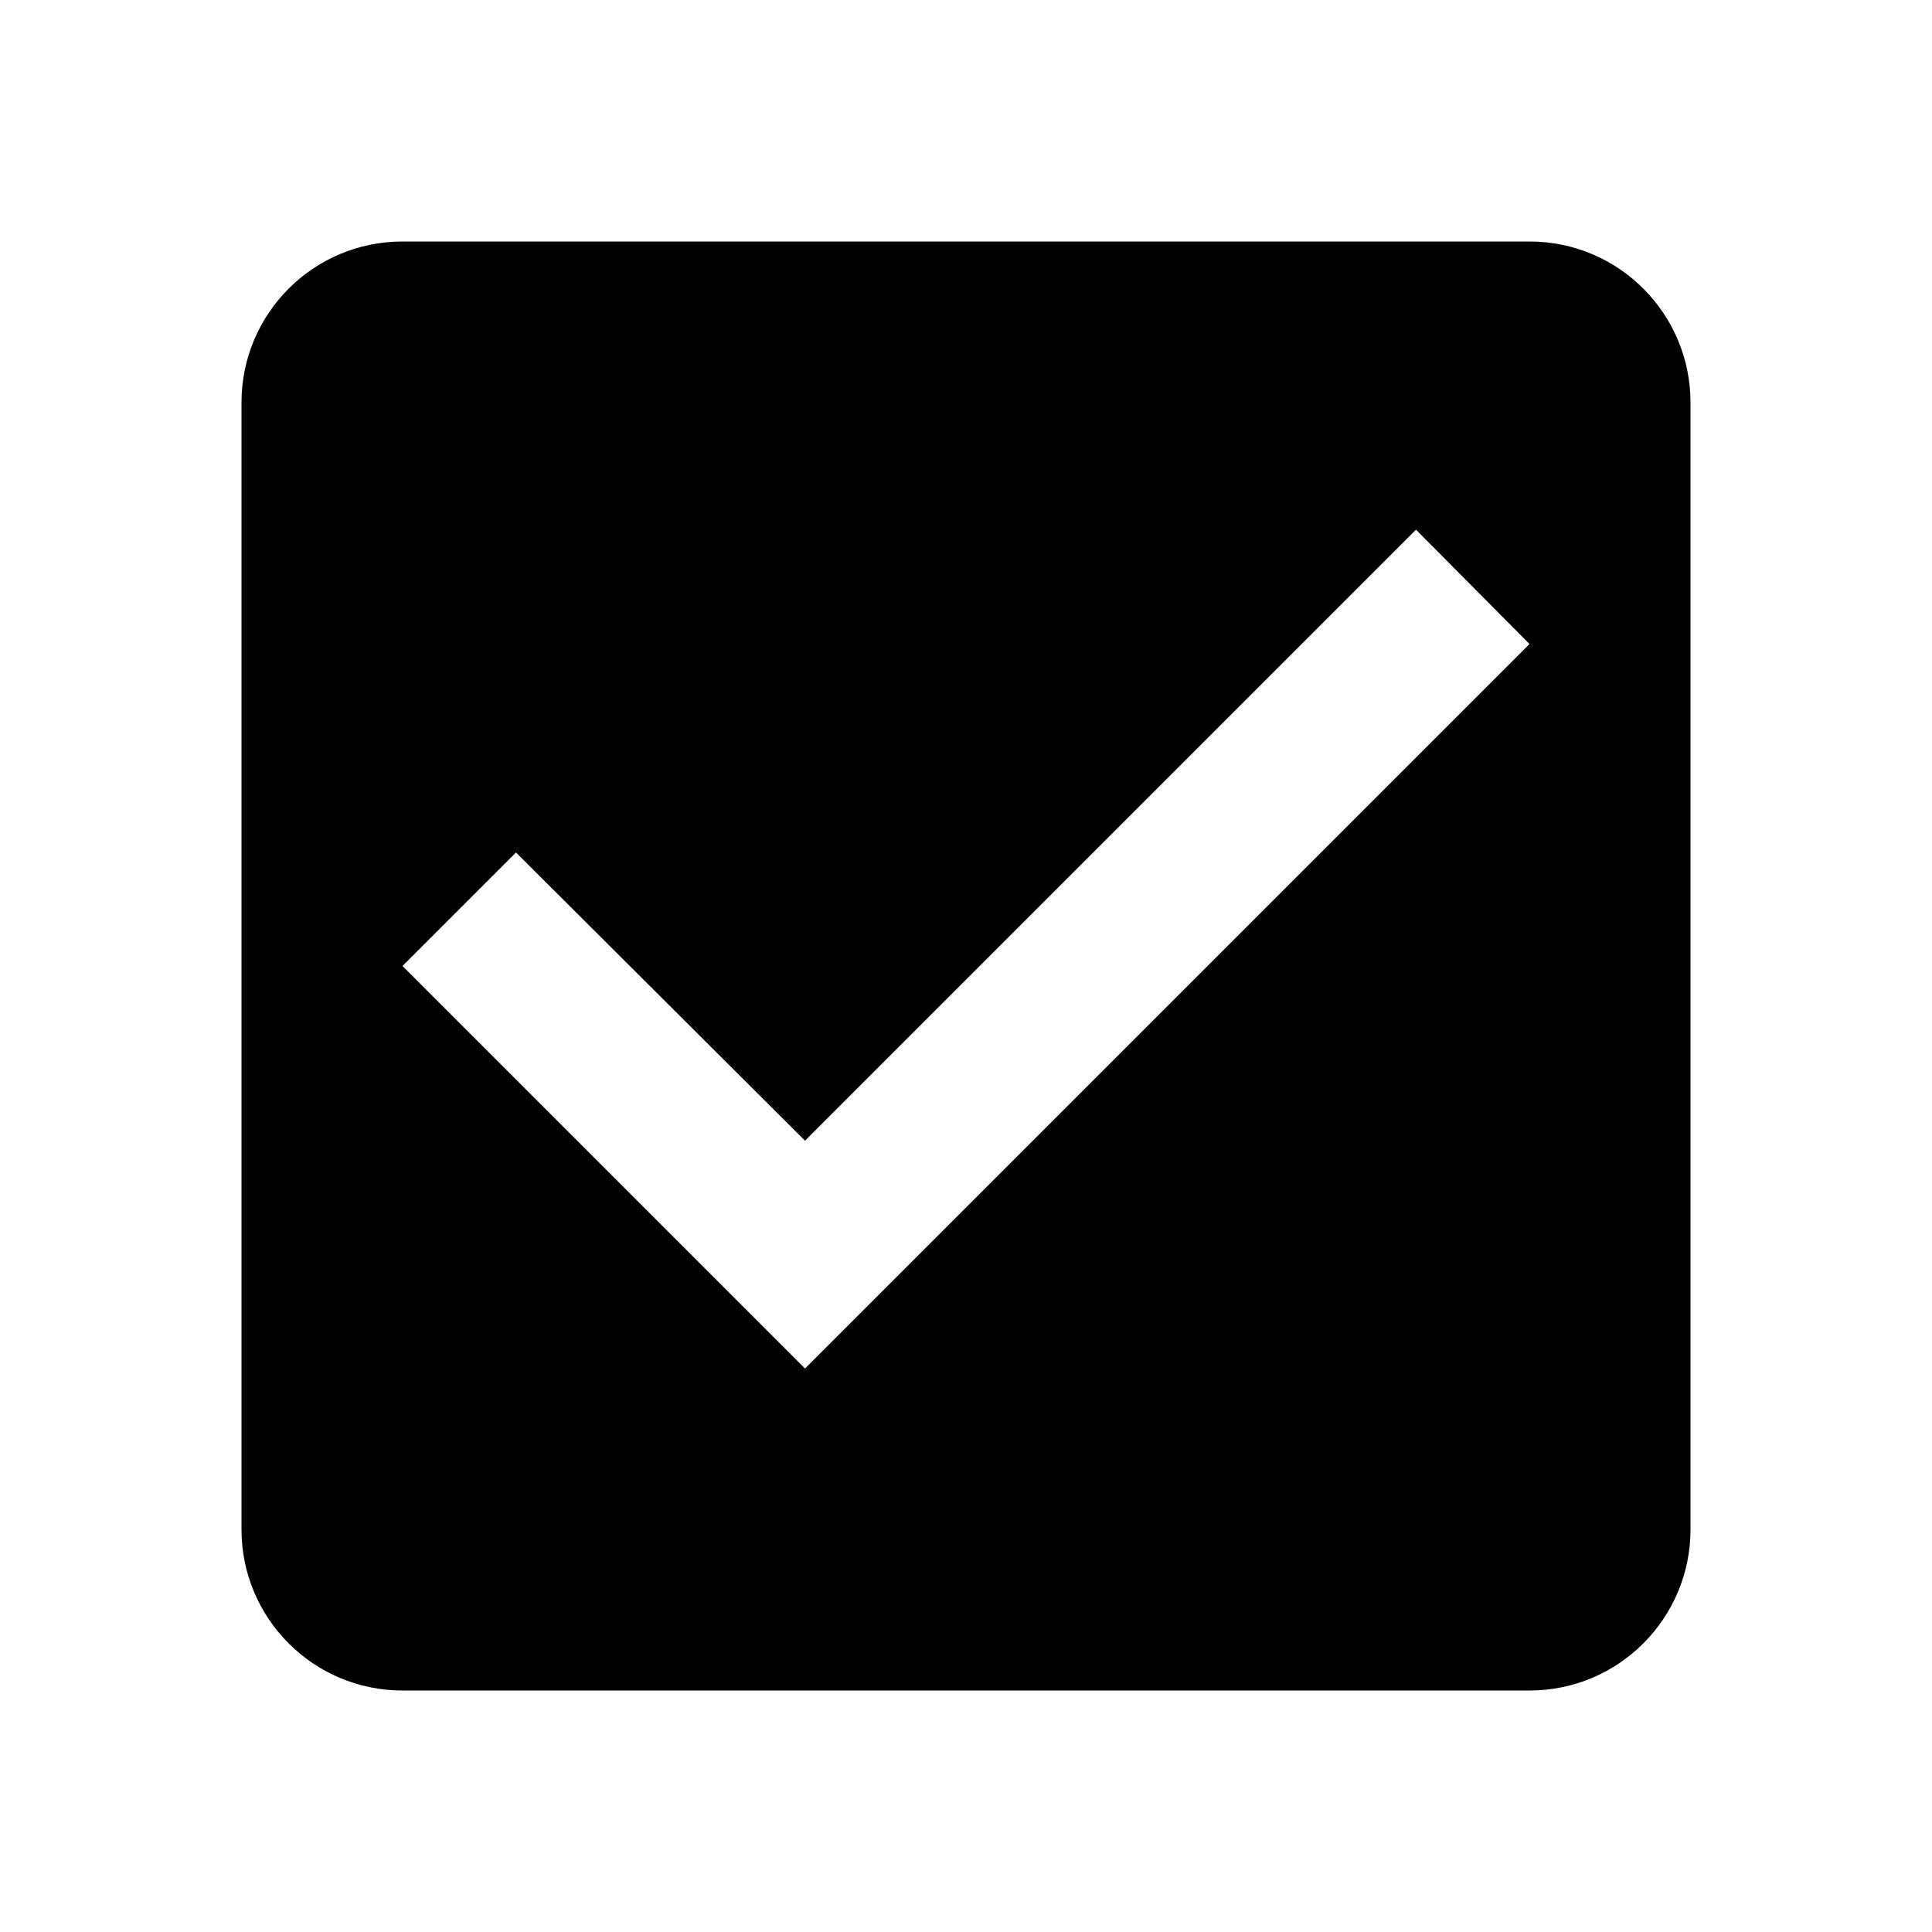
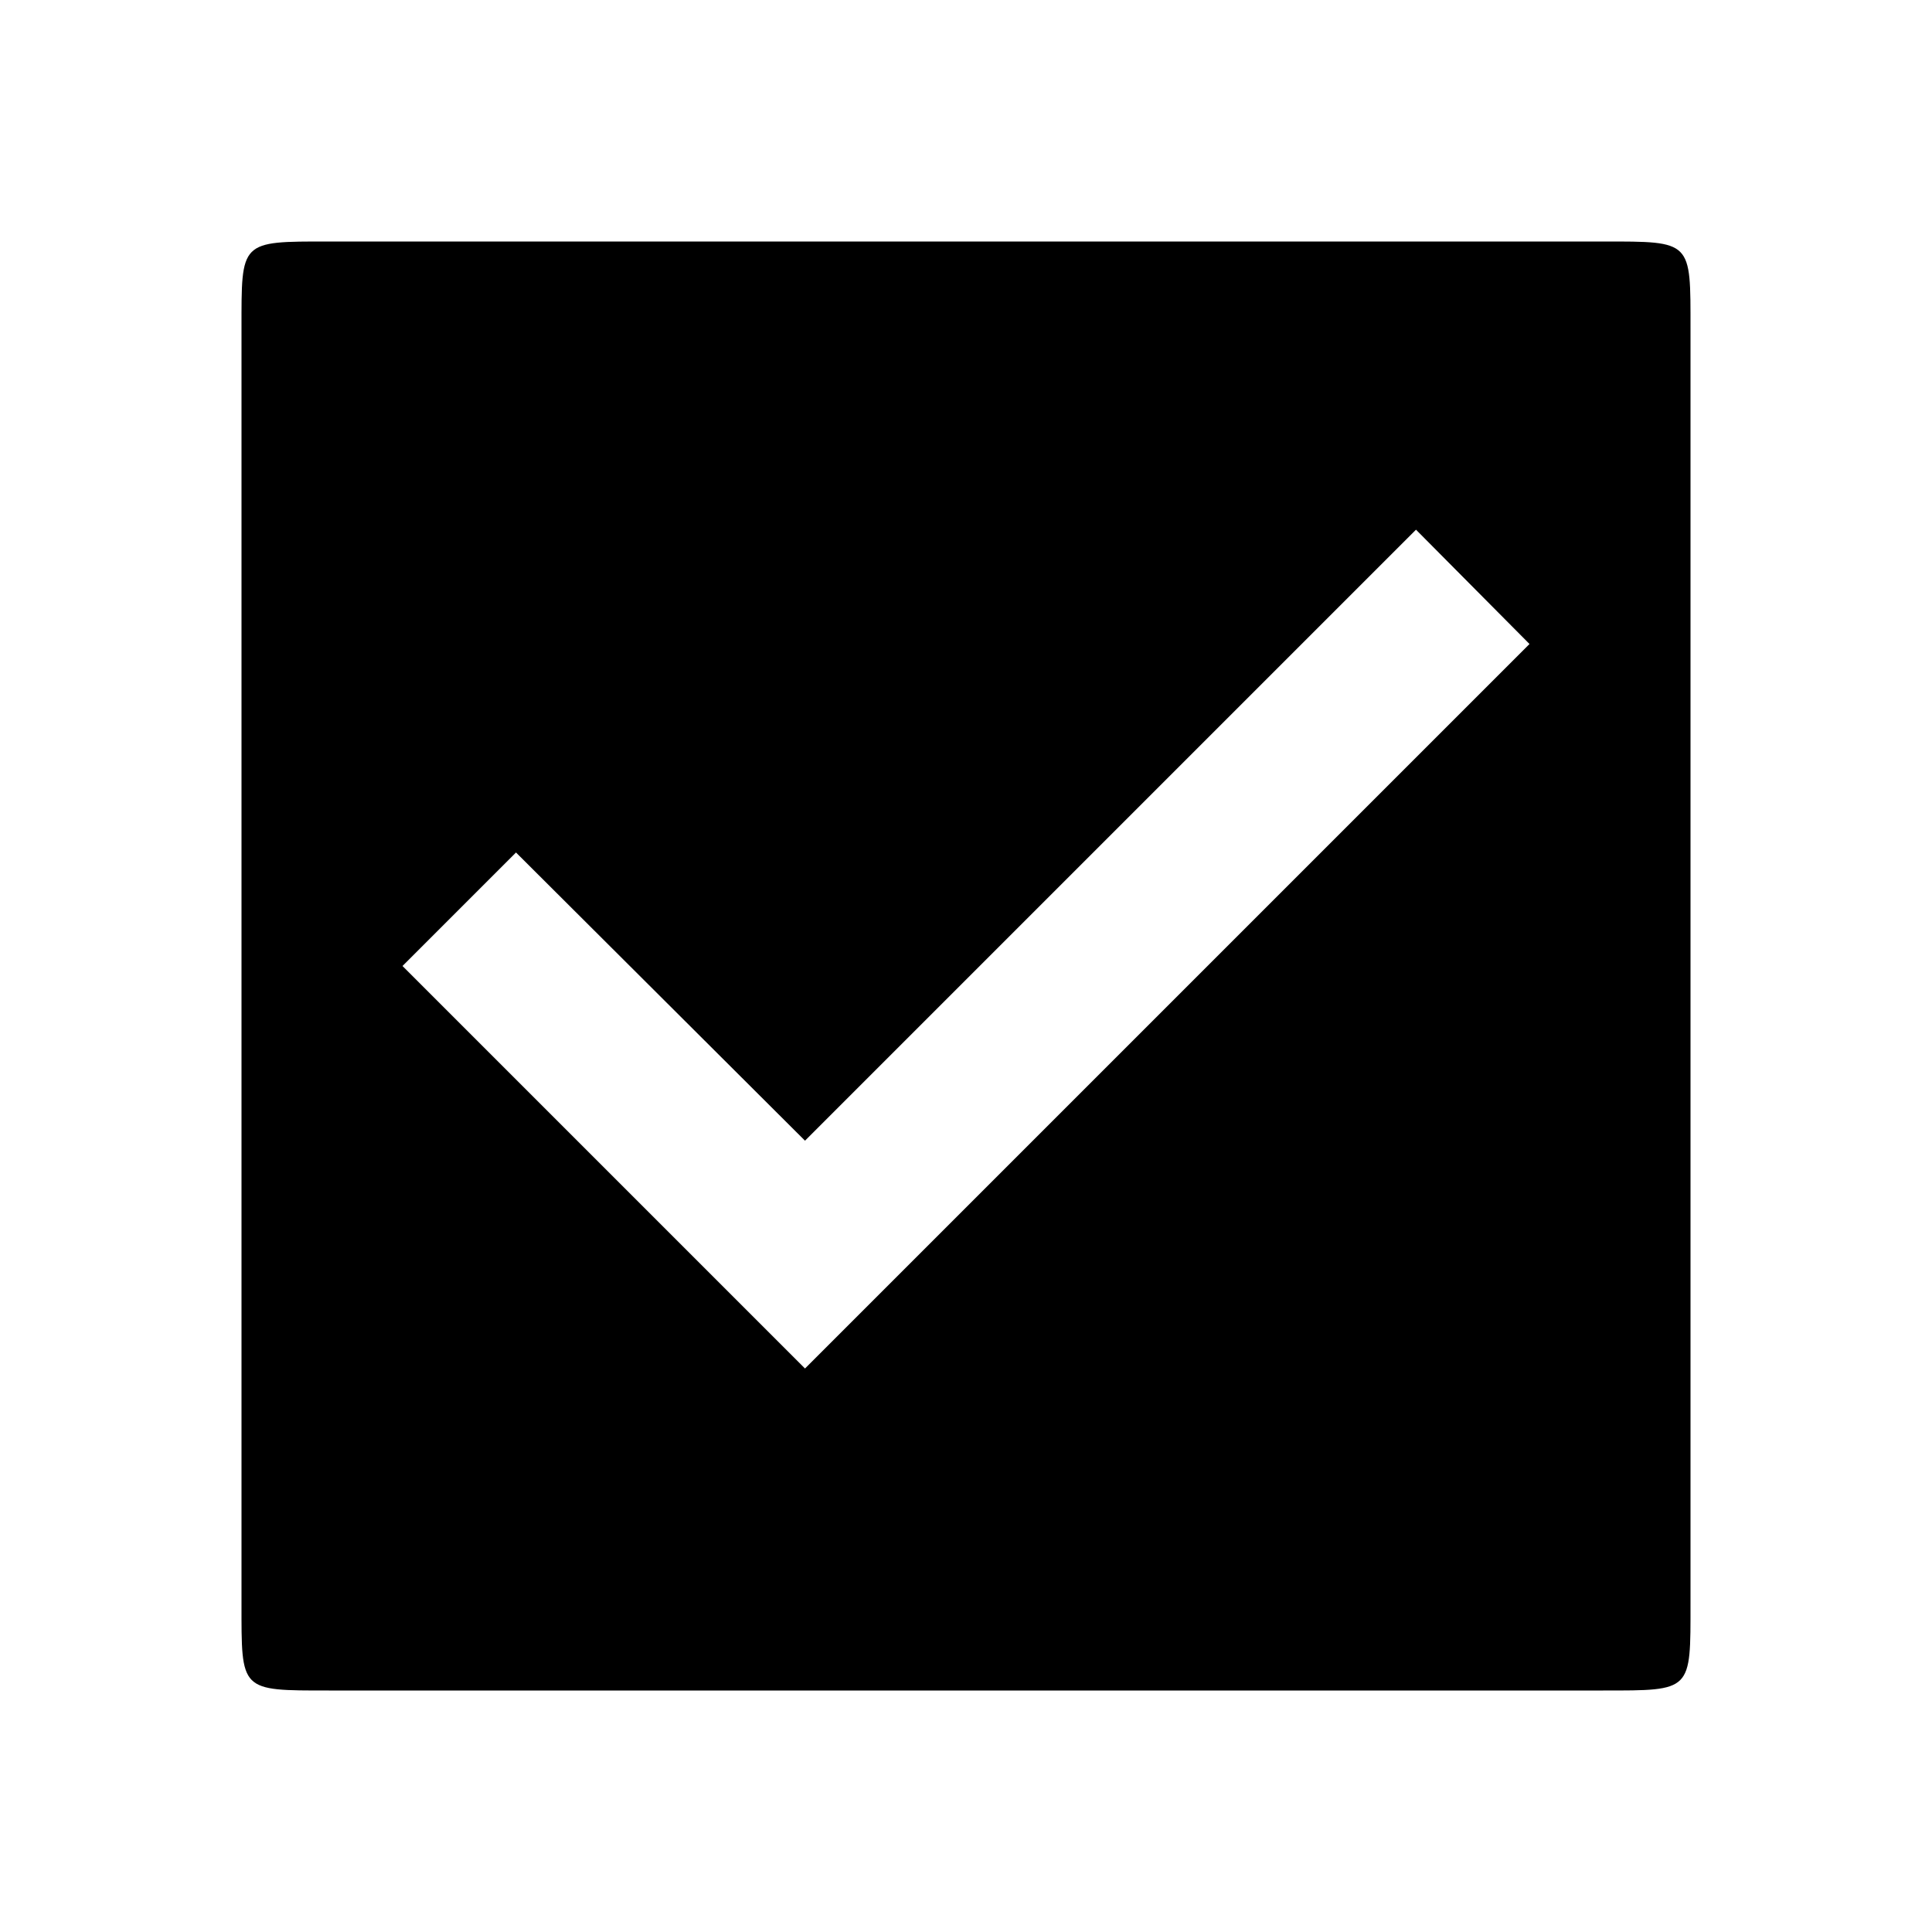
- <svg xmlns="http://www.w3.org/2000/svg" width="24" height="24" viewBox="0 0 24 24">
-   <path d="M19 3H5c-1.11 0-2 .9-2 2v14c0 1.1.89 2 2 2h14c1.11 0 2-.9 2-2V5c0-1.1-.89-2-2-2zm-9 14l-5-5 1.41-1.41L10 14.17l7.59-7.59L19 8l-9 9z" />
+ <svg xmlns="http://www.w3.org/2000/svg" width="24" height="24" viewBox="0 0 24 24" version="1.1" id="svg4">
+   <defs id="defs8" />
+   <path d="M 19.914,3 H 4.086 C 2.976,3 3,2.986 3,4.086 V 19.914 C 3,21.014 2.976,21 4.086,21 H 19.914 C 21.024,21 21,21.014 21,19.914 V 4.086 C 21,2.986 21.024,3 19.914,3 Z M 10,17 5,12 6.41,10.59 10,14.17 17.59,6.58 19,8 Z" id="path2" />
</svg>
